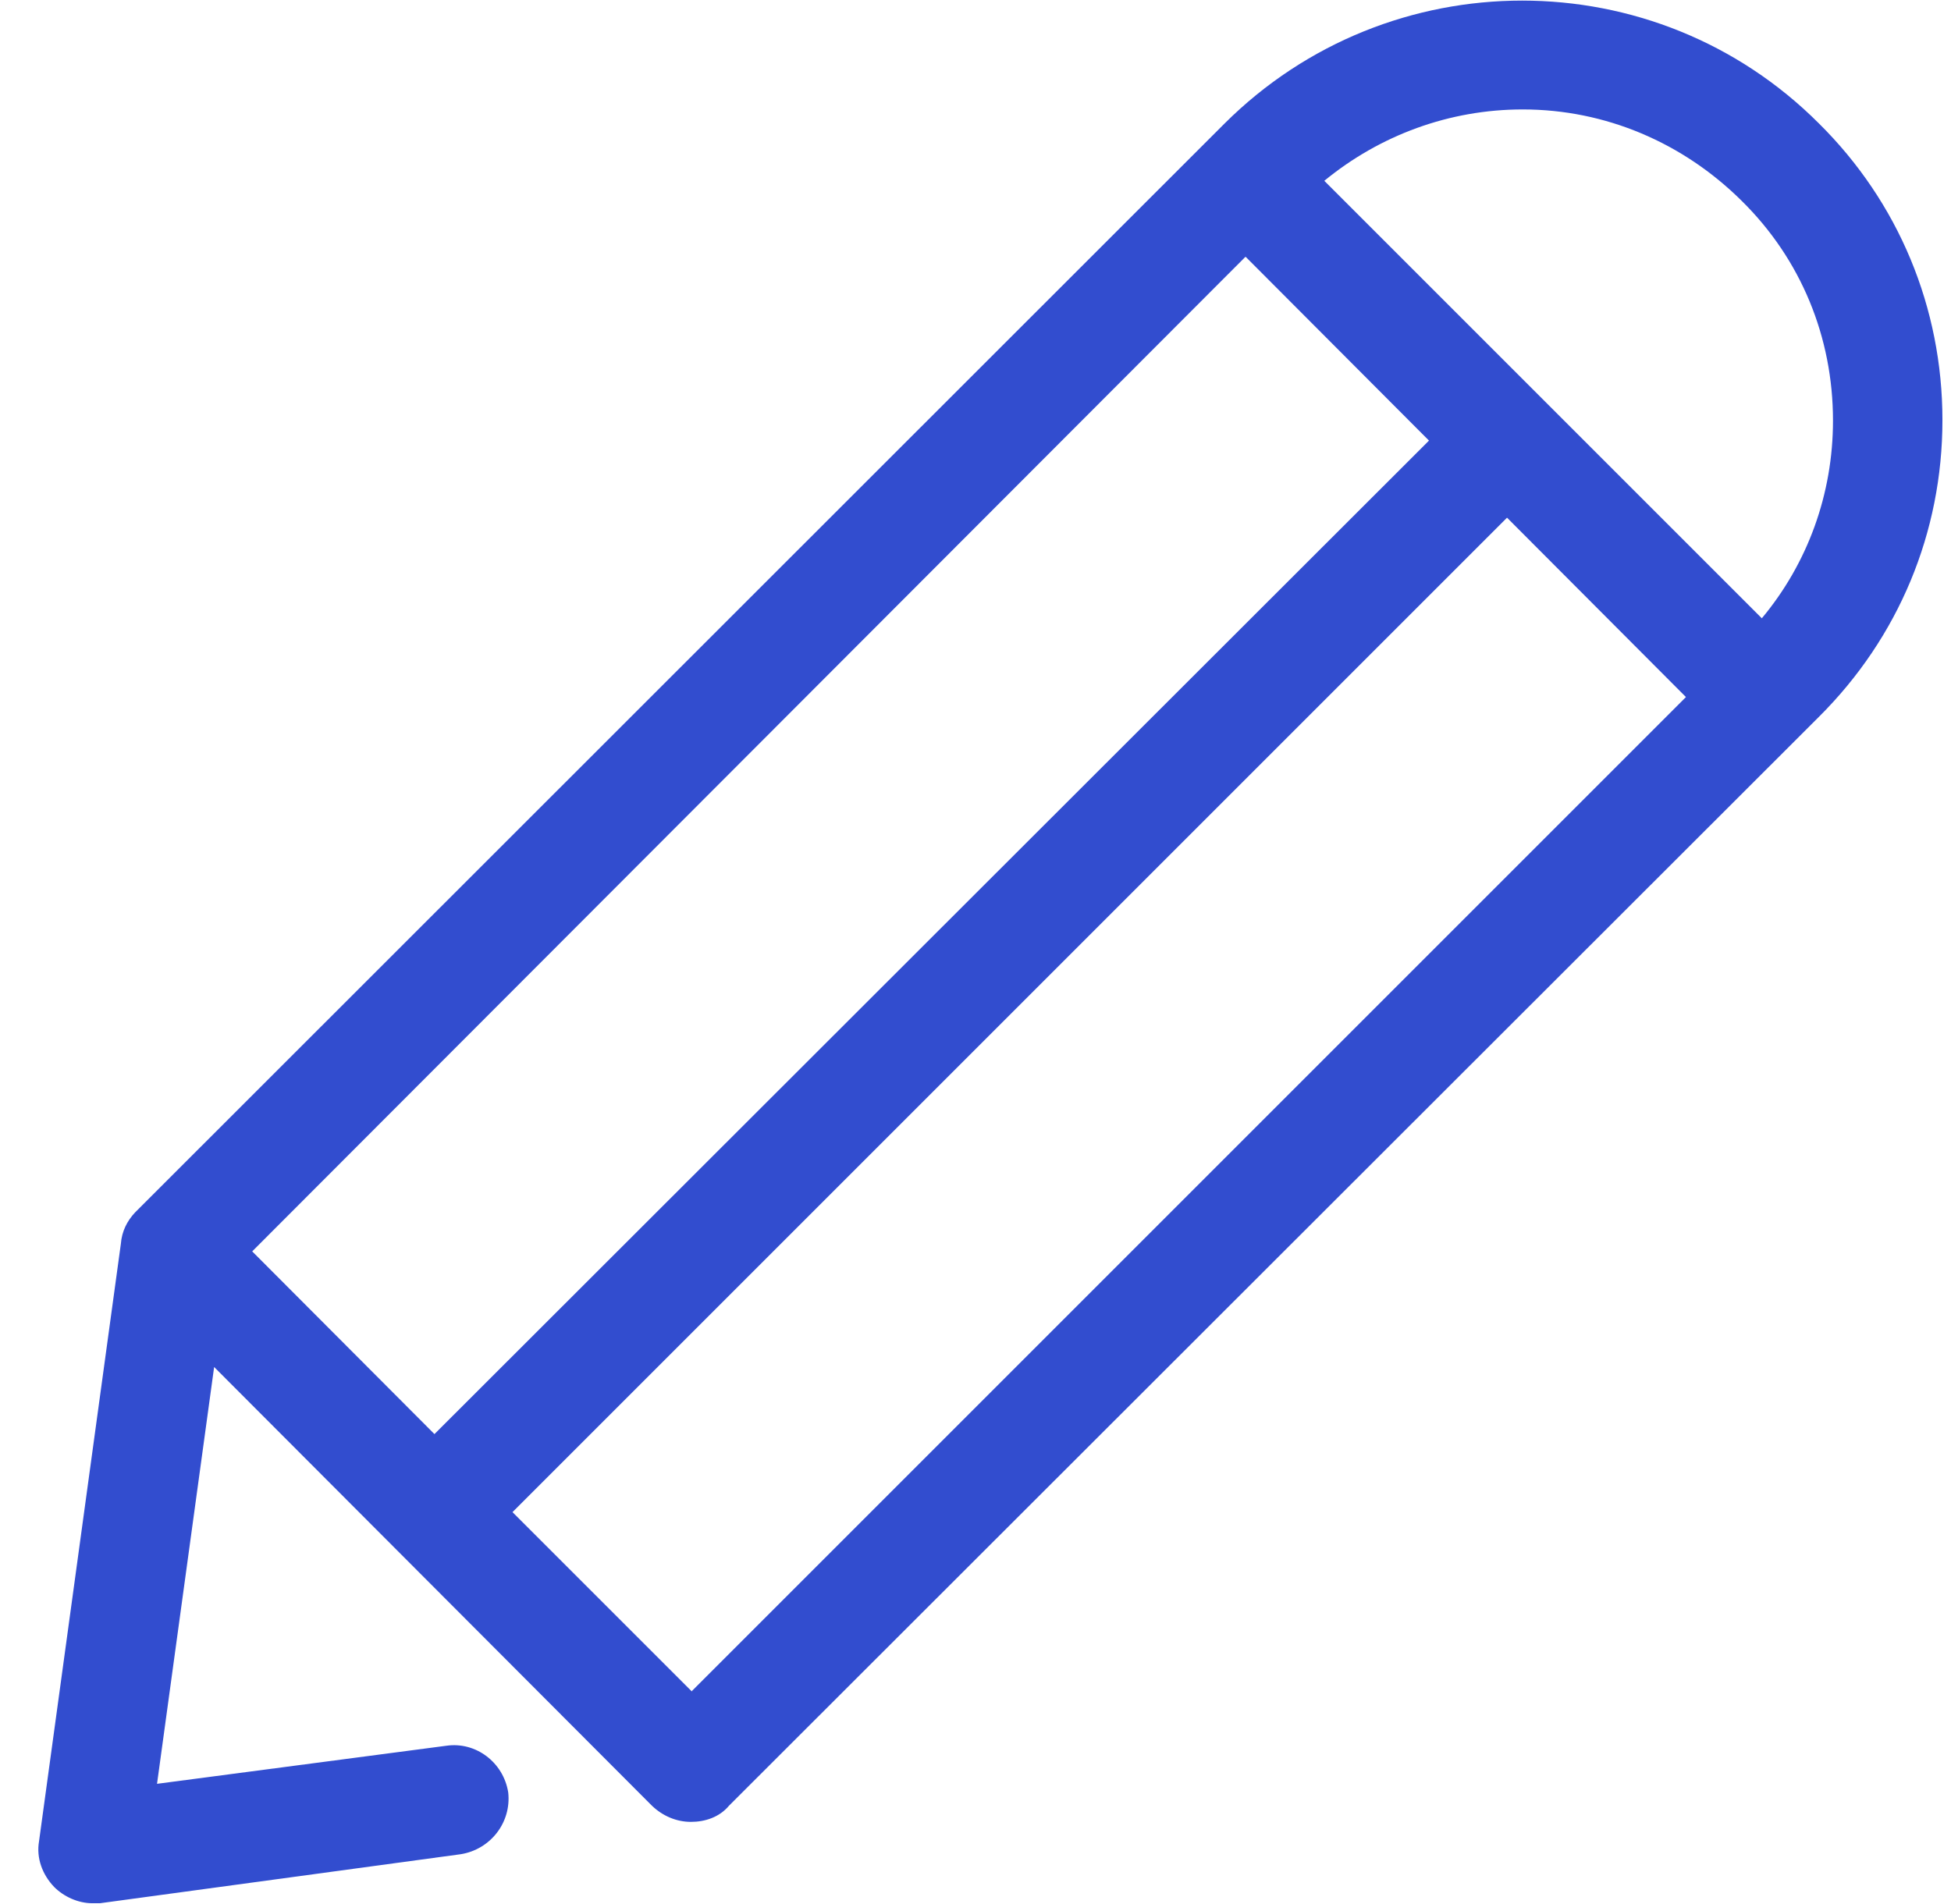
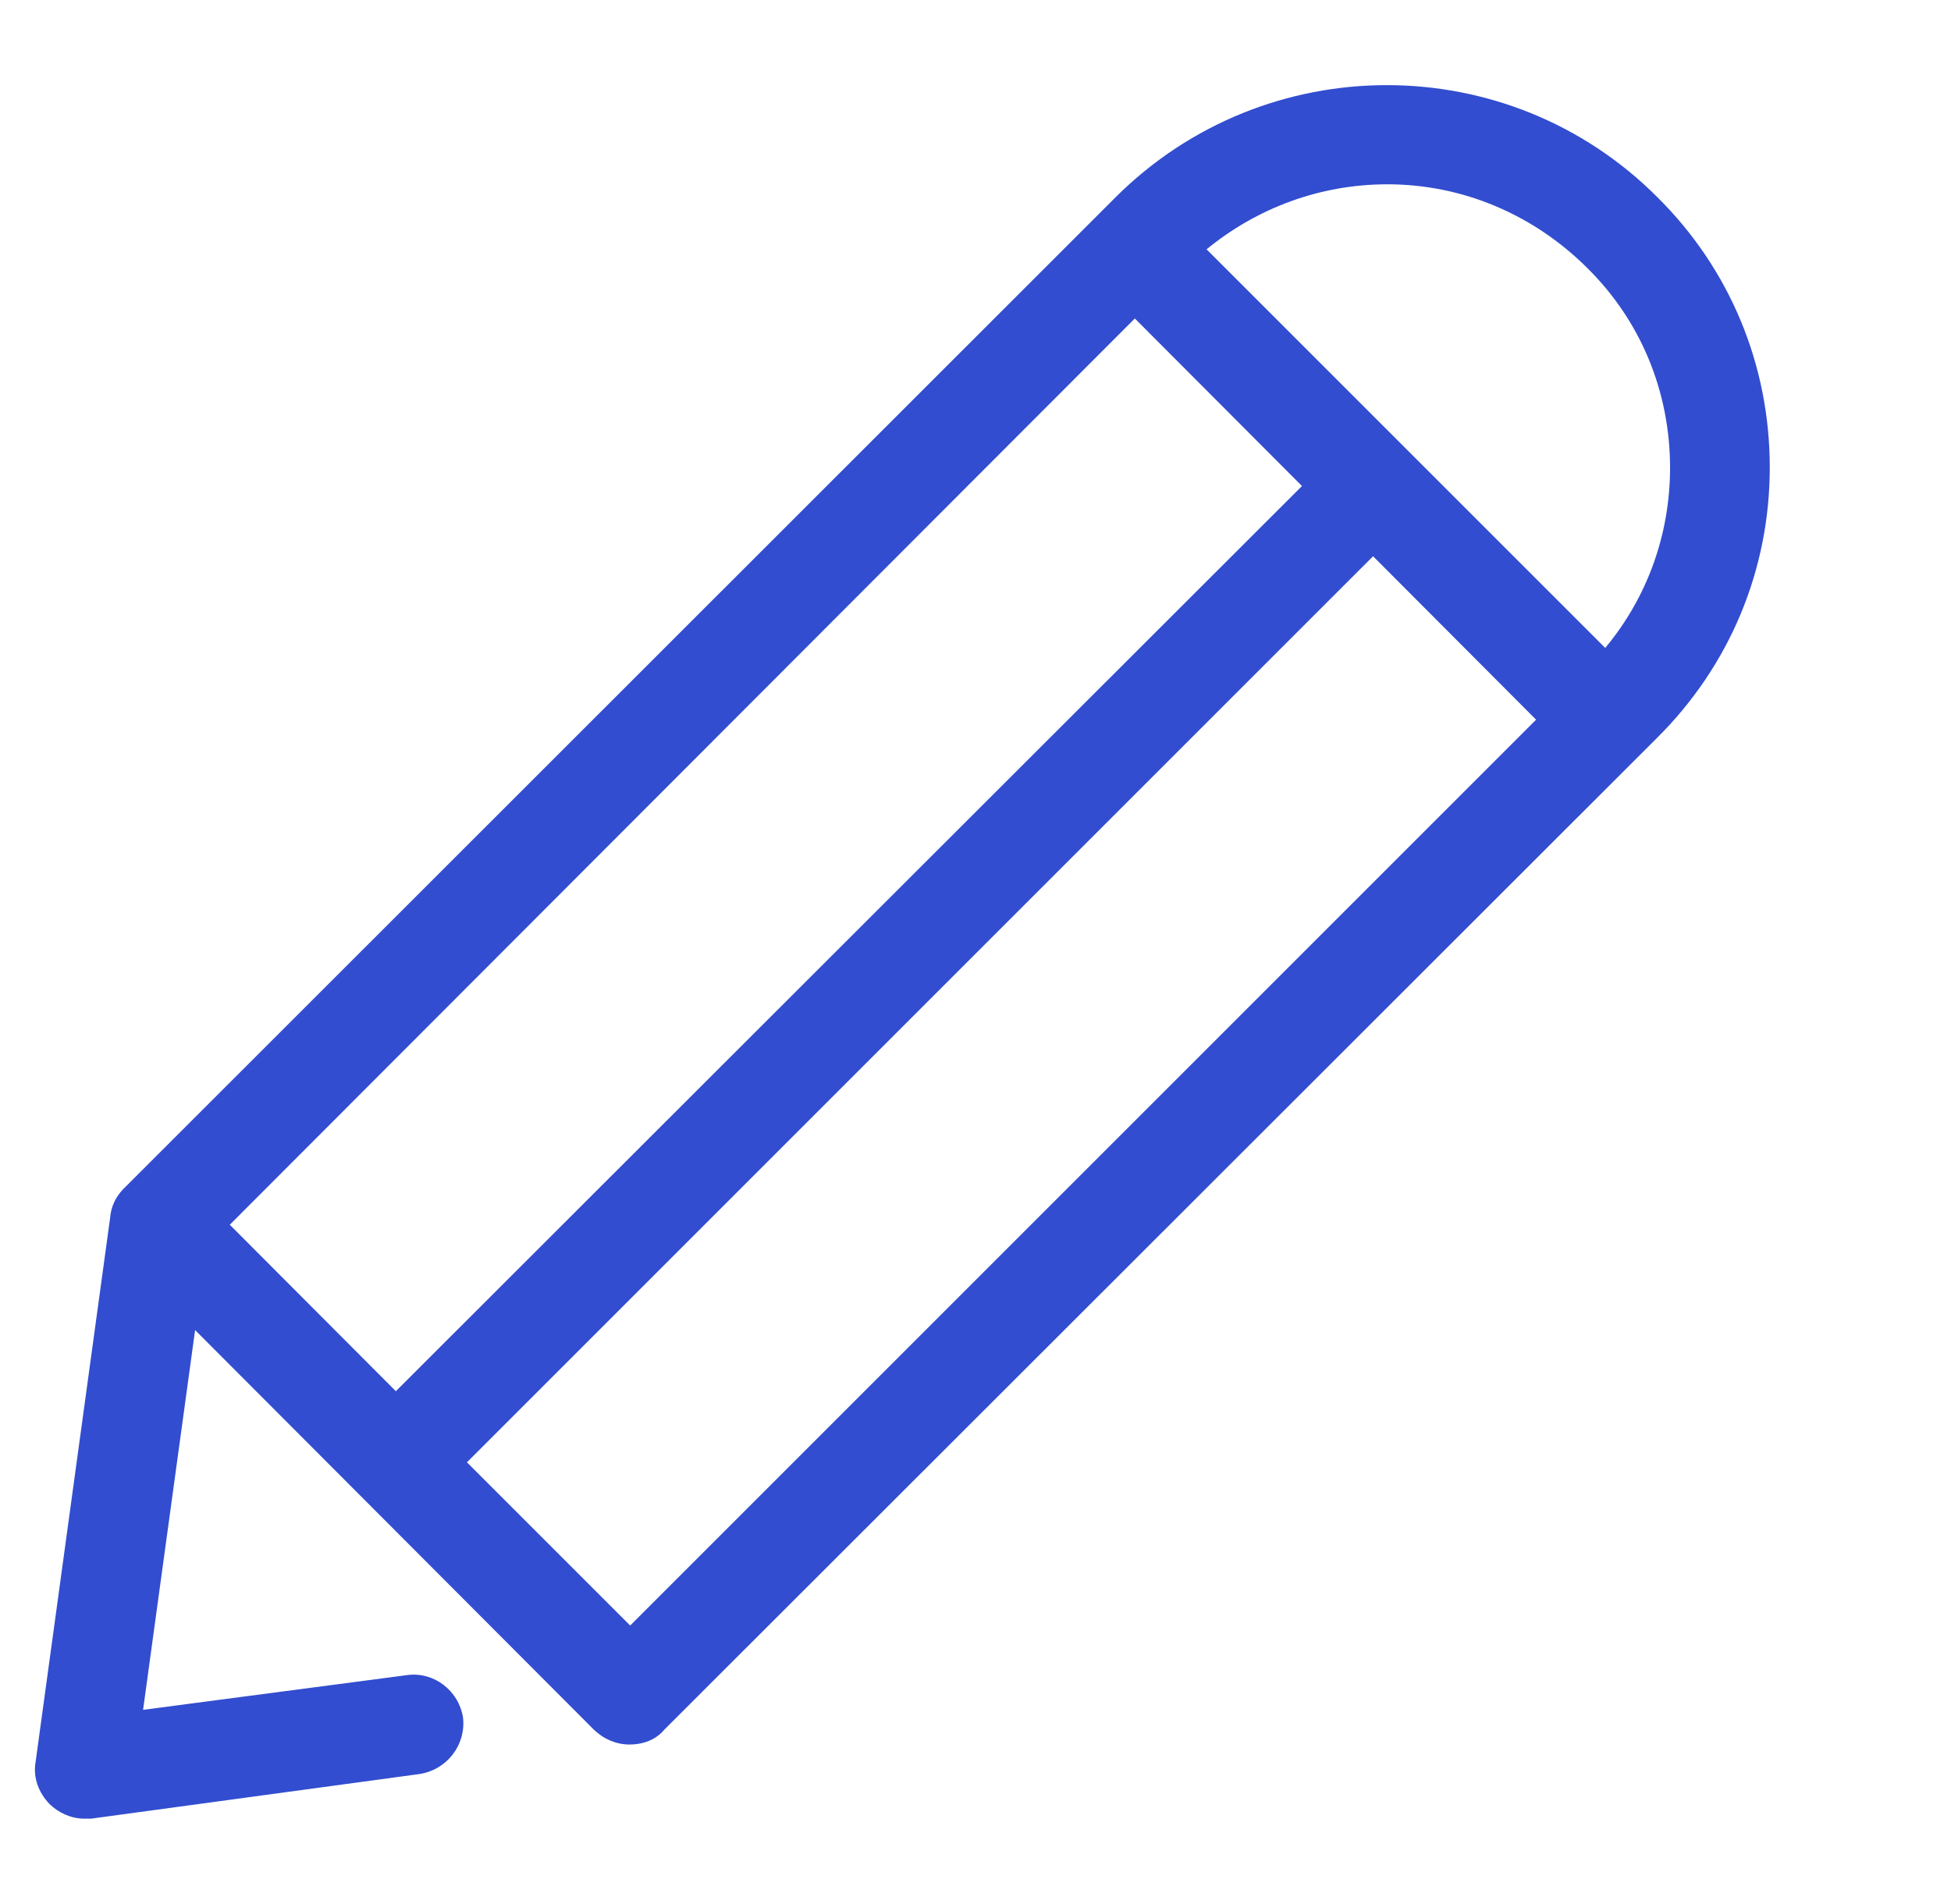
- <svg xmlns="http://www.w3.org/2000/svg" viewBox="0 0 41 40" width="41" height="40">
+ <svg xmlns="http://www.w3.org/2000/svg" viewBox="0 0 45 40" width="41" height="40">
  <path d="M38.23 2.6c-3.44-3.45-9.04-3.45-12.5 0L2.84 25.48c-.17.18-.28.4-.3.66L.82 38.7c-.06.35.07.7.32.96.2.2.5.34.8.34h.16l7.58-1.03c.63-.1 1.07-.67 1-1.3-.1-.63-.68-1.07-1.3-.98l-6.08.8 1.2-8.76 9.2 9.22c.23.22.52.34.82.34.3 0 .6-.1.8-.34l22.9-22.88c1.68-1.67 2.6-3.88 2.6-6.24 0-2.36-.92-4.58-2.6-6.24zM26.18 5.4l3.85 3.86-20.9 20.88L5.3 26.3 26.17 5.4zM14.53 35.54l-3.76-3.76 20.9-20.9 3.76 3.77-20.9 20.9zM37.03 13l-9.2-9.2C29 2.84 30.46 2.3 32 2.3c1.74 0 3.37.7 4.6 1.92 1.25 1.23 1.92 2.87 1.92 4.62 0 1.54-.53 3-1.5 4.16z" fill="#324dcf" />
</svg>
